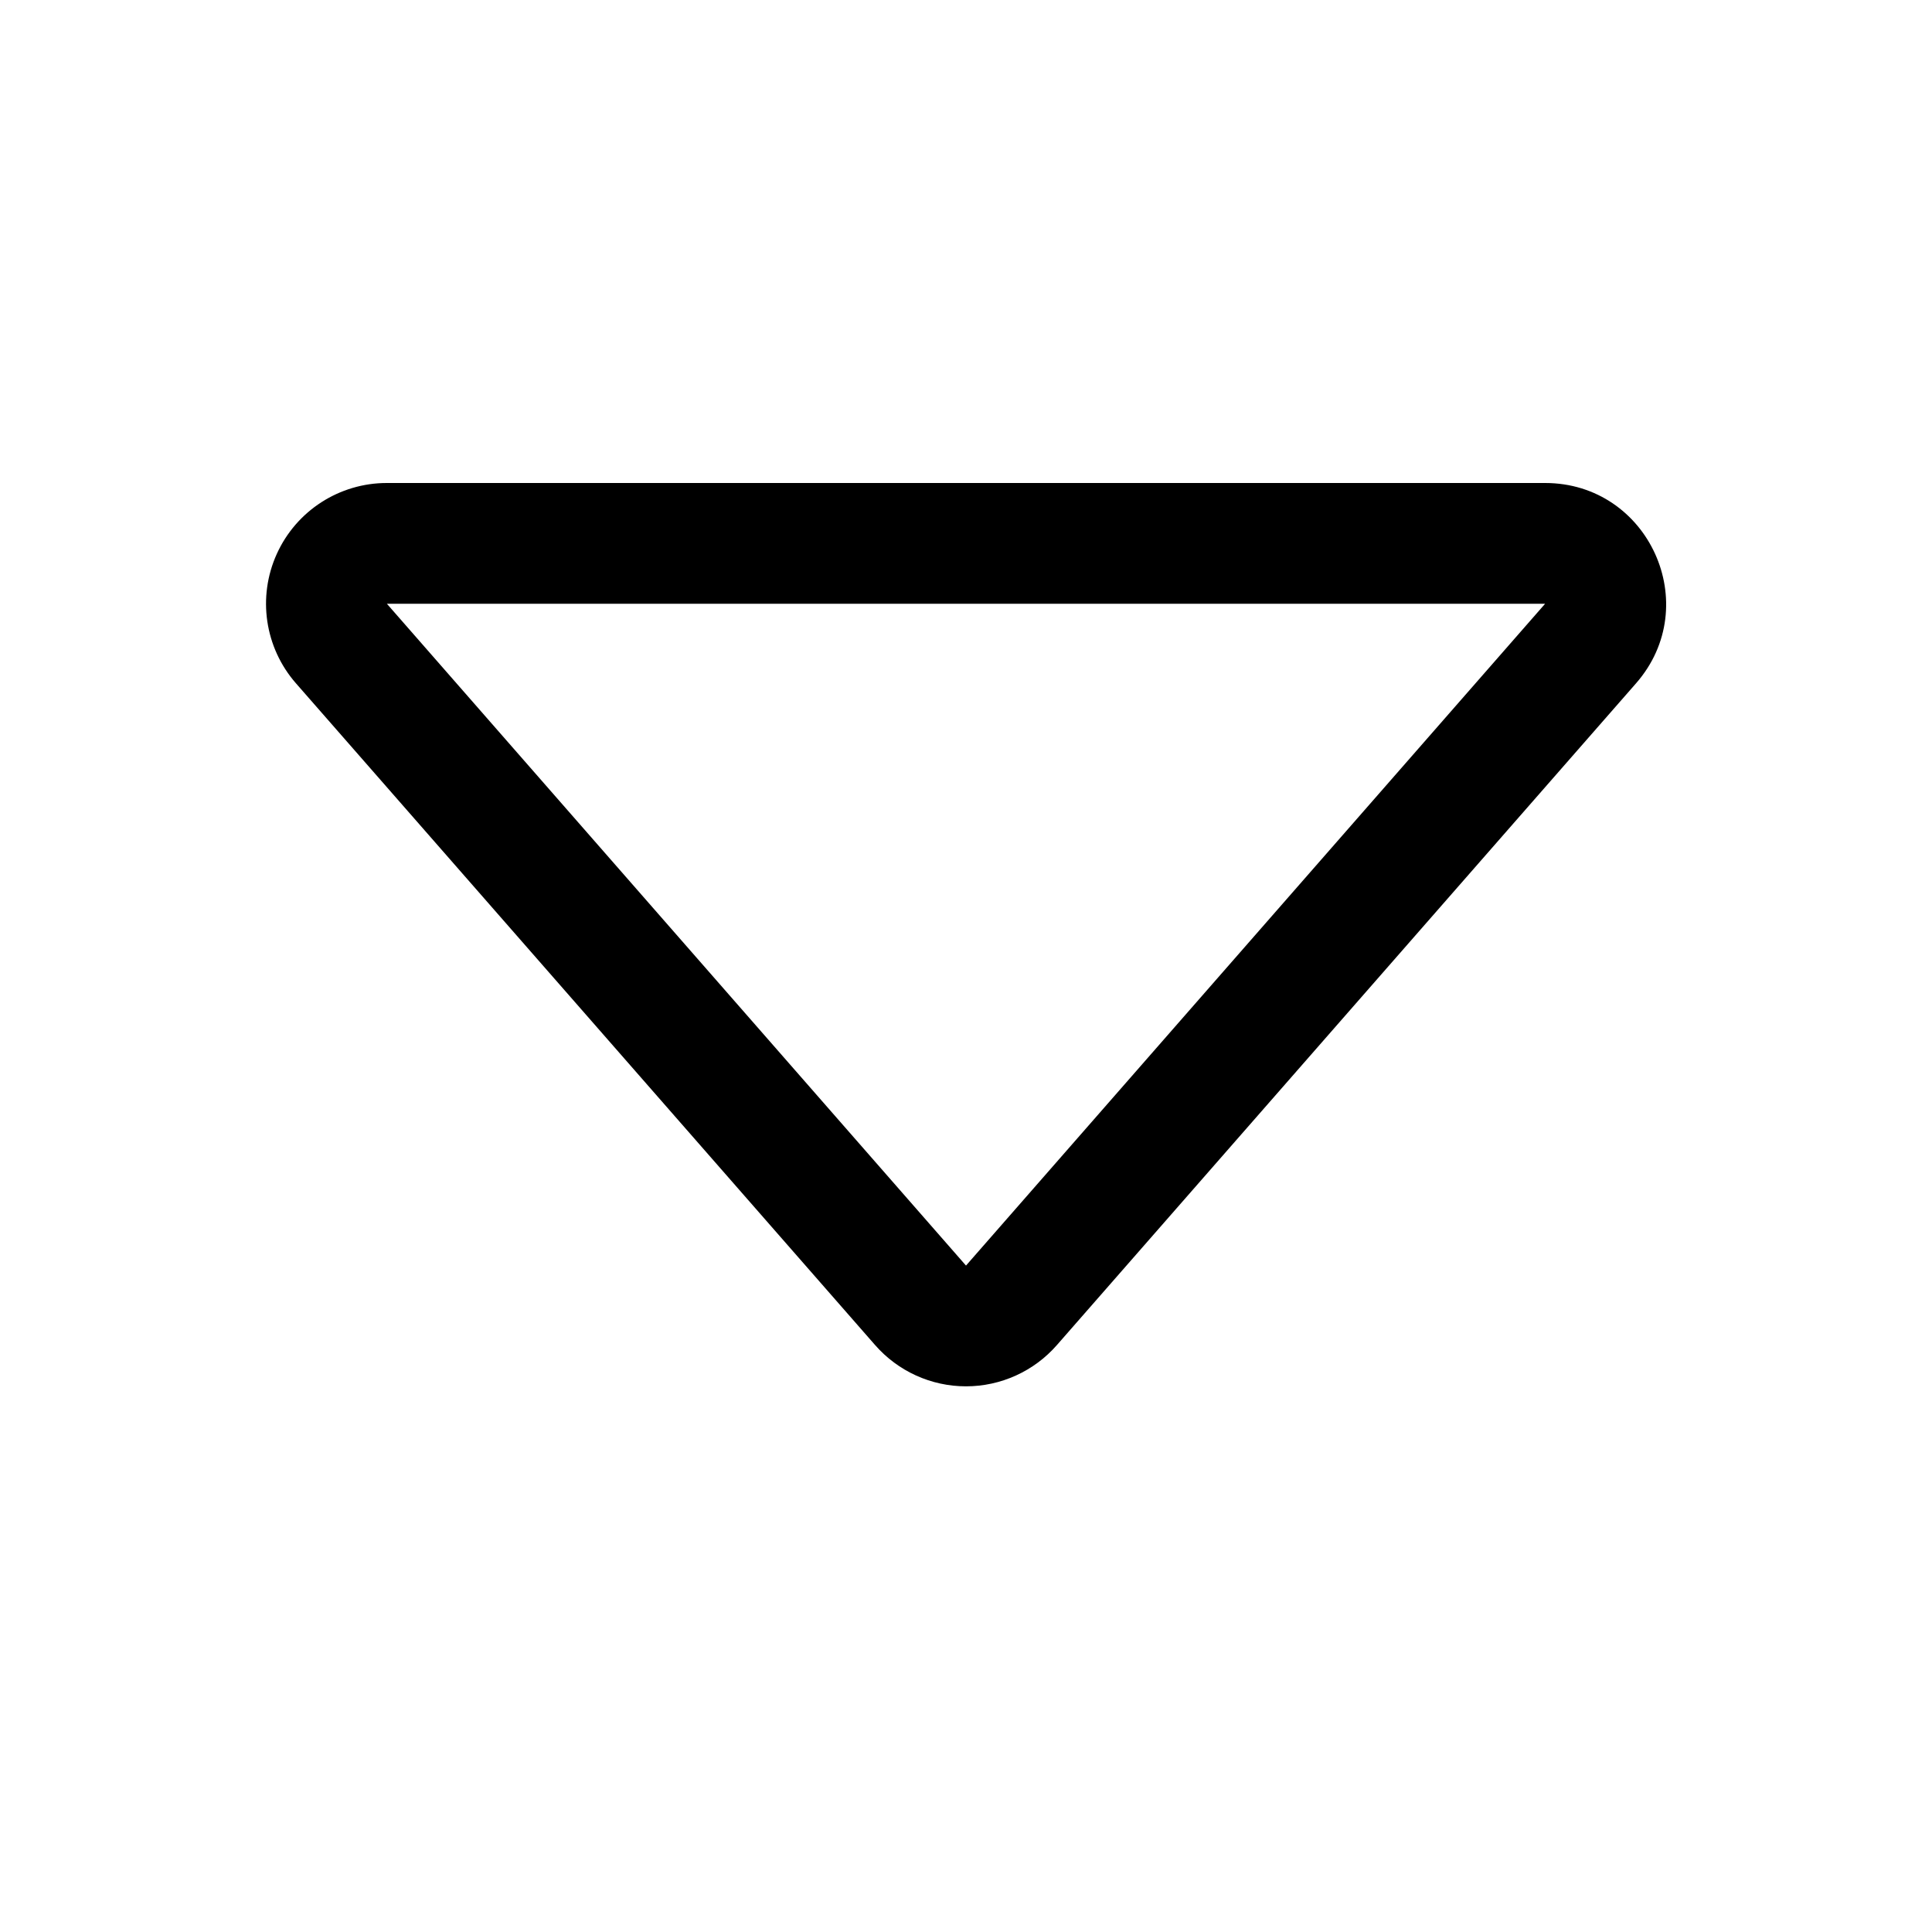
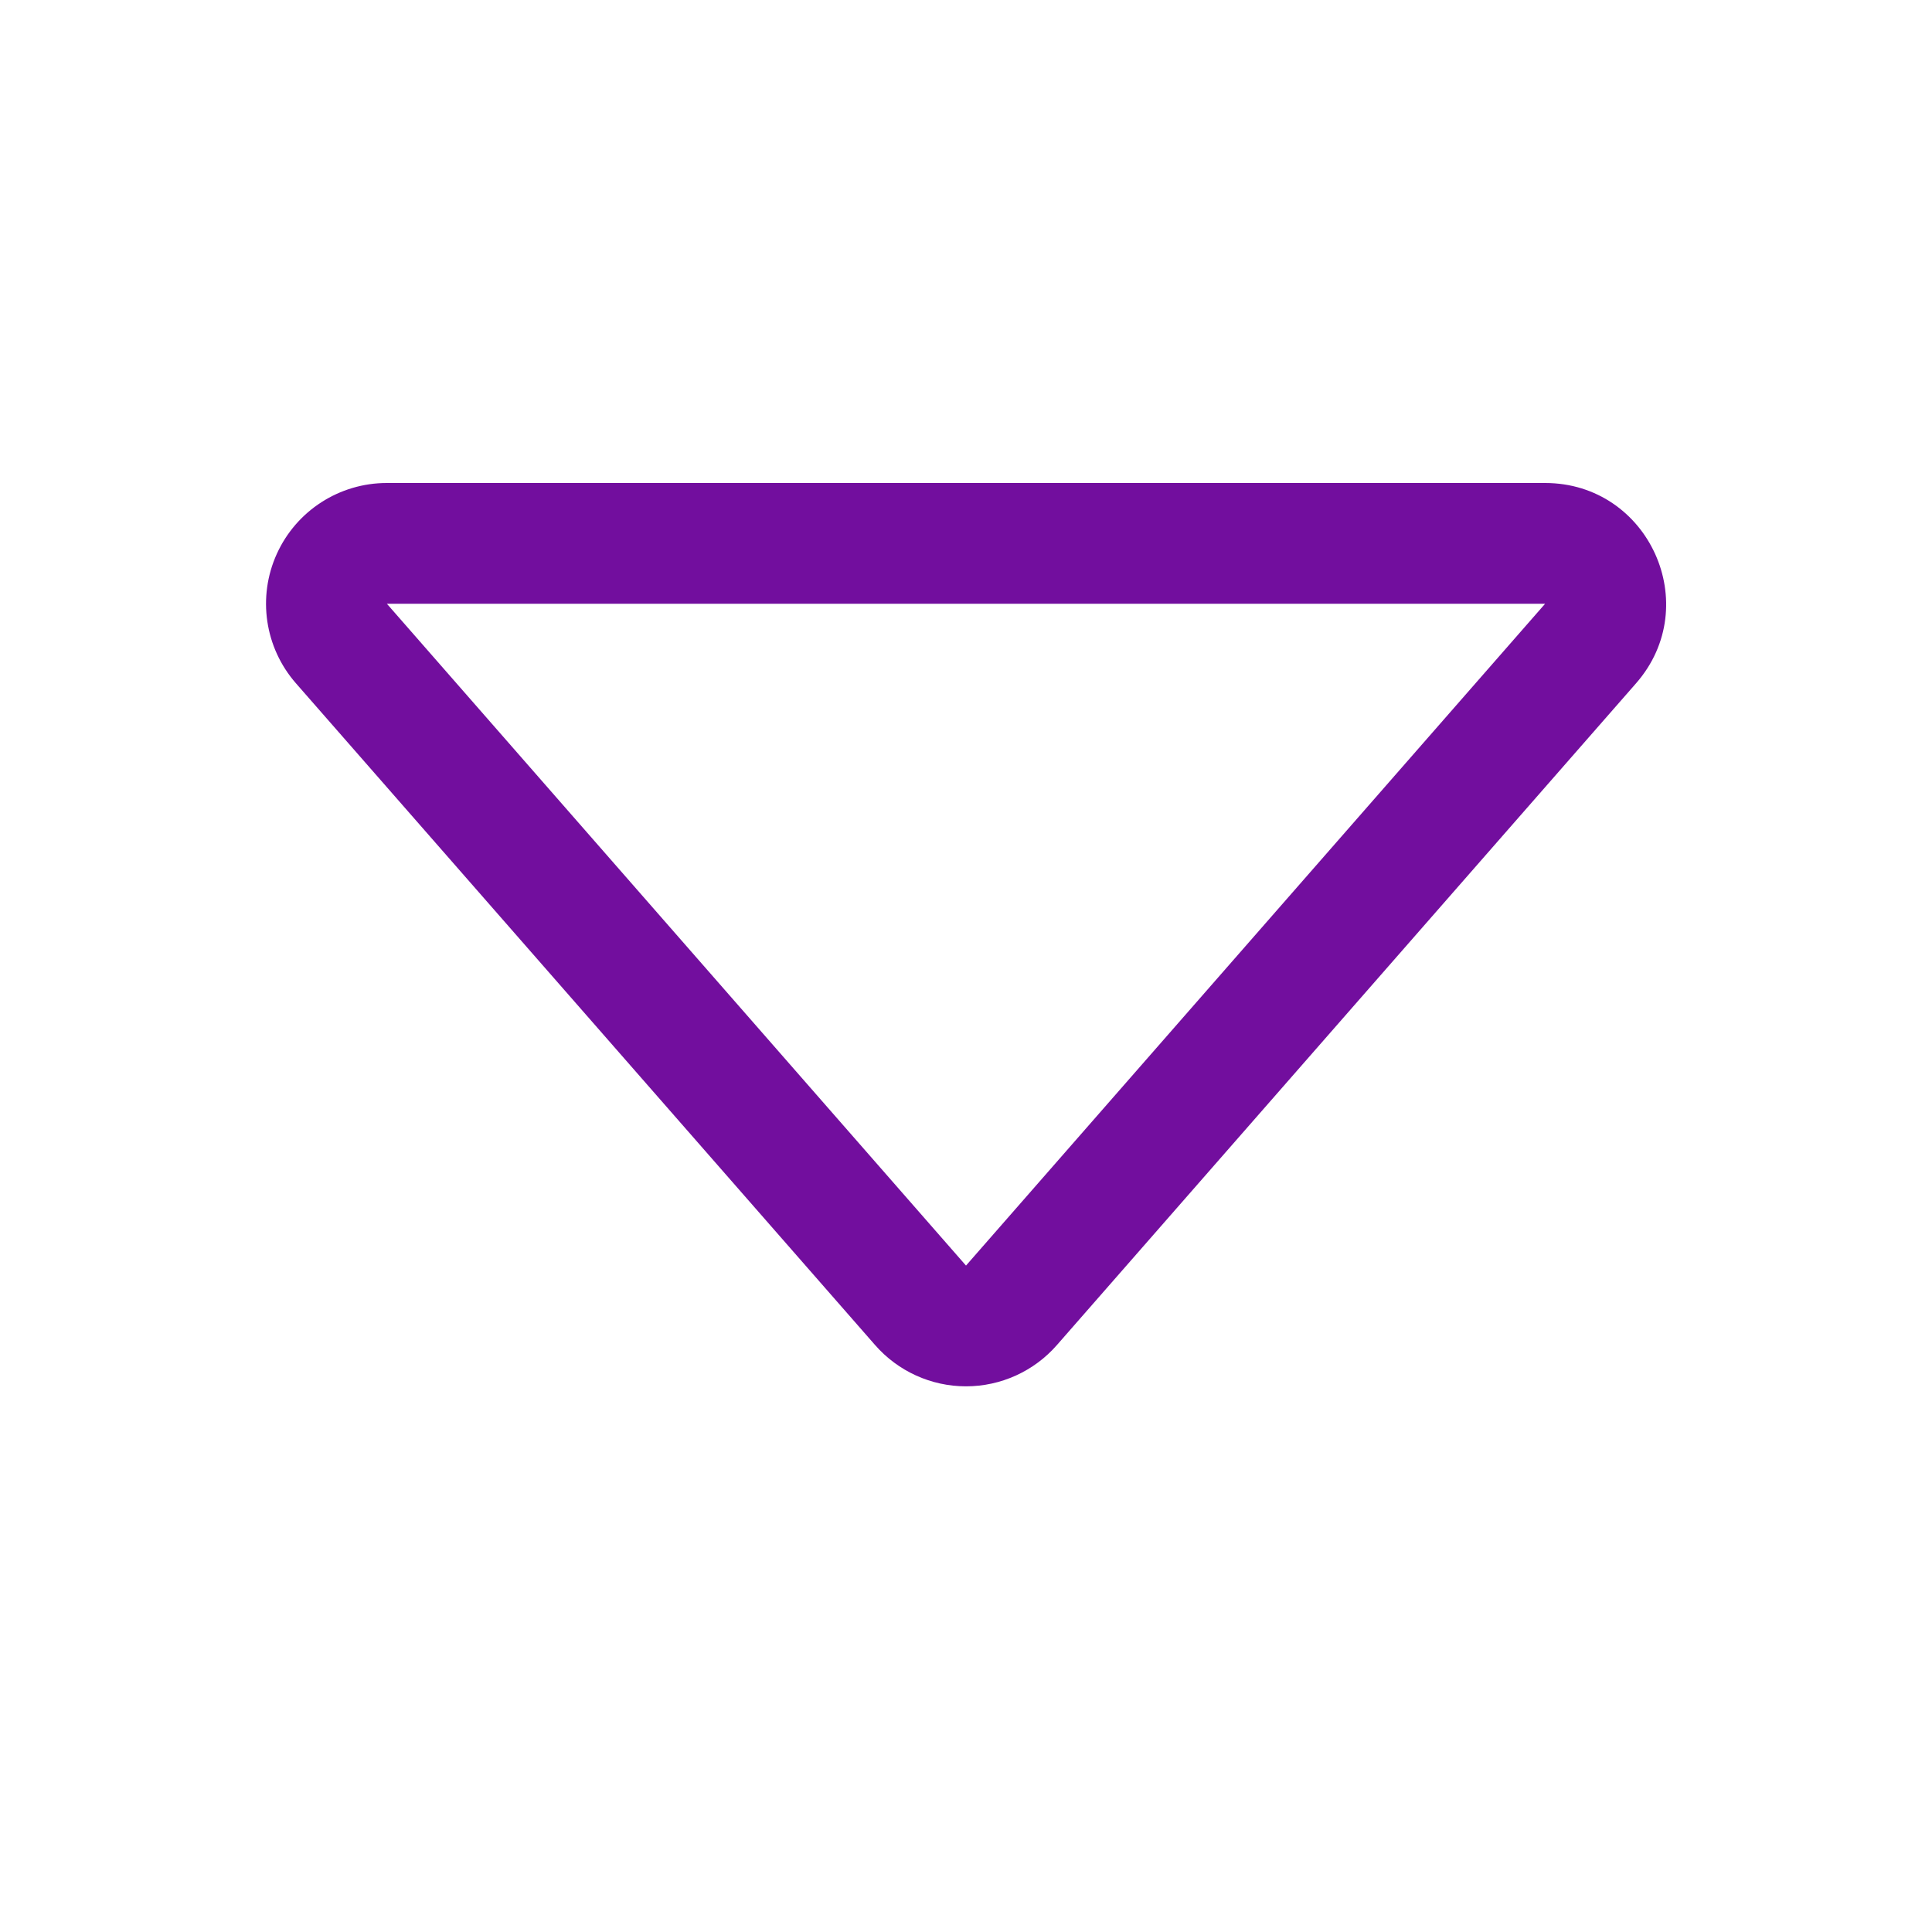
- <svg xmlns="http://www.w3.org/2000/svg" width="16" height="16" fill="currentColor" class="bi bi-caret-down" viewBox="0 0 16 16">
+ <svg xmlns="http://www.w3.org/2000/svg" width="16" height="16" fill="#720e9e" class="bi bi-caret-down" viewBox="0 0 16 16">
  <path d="M3.204 5h9.592L8 10.481 3.204 5zm-.753.659 4.796 5.48a1 1 0 0 0 1.506 0l4.796-5.48c.566-.647.106-1.659-.753-1.659H3.204a1 1 0 0 0-.753 1.659z" />
</svg>
